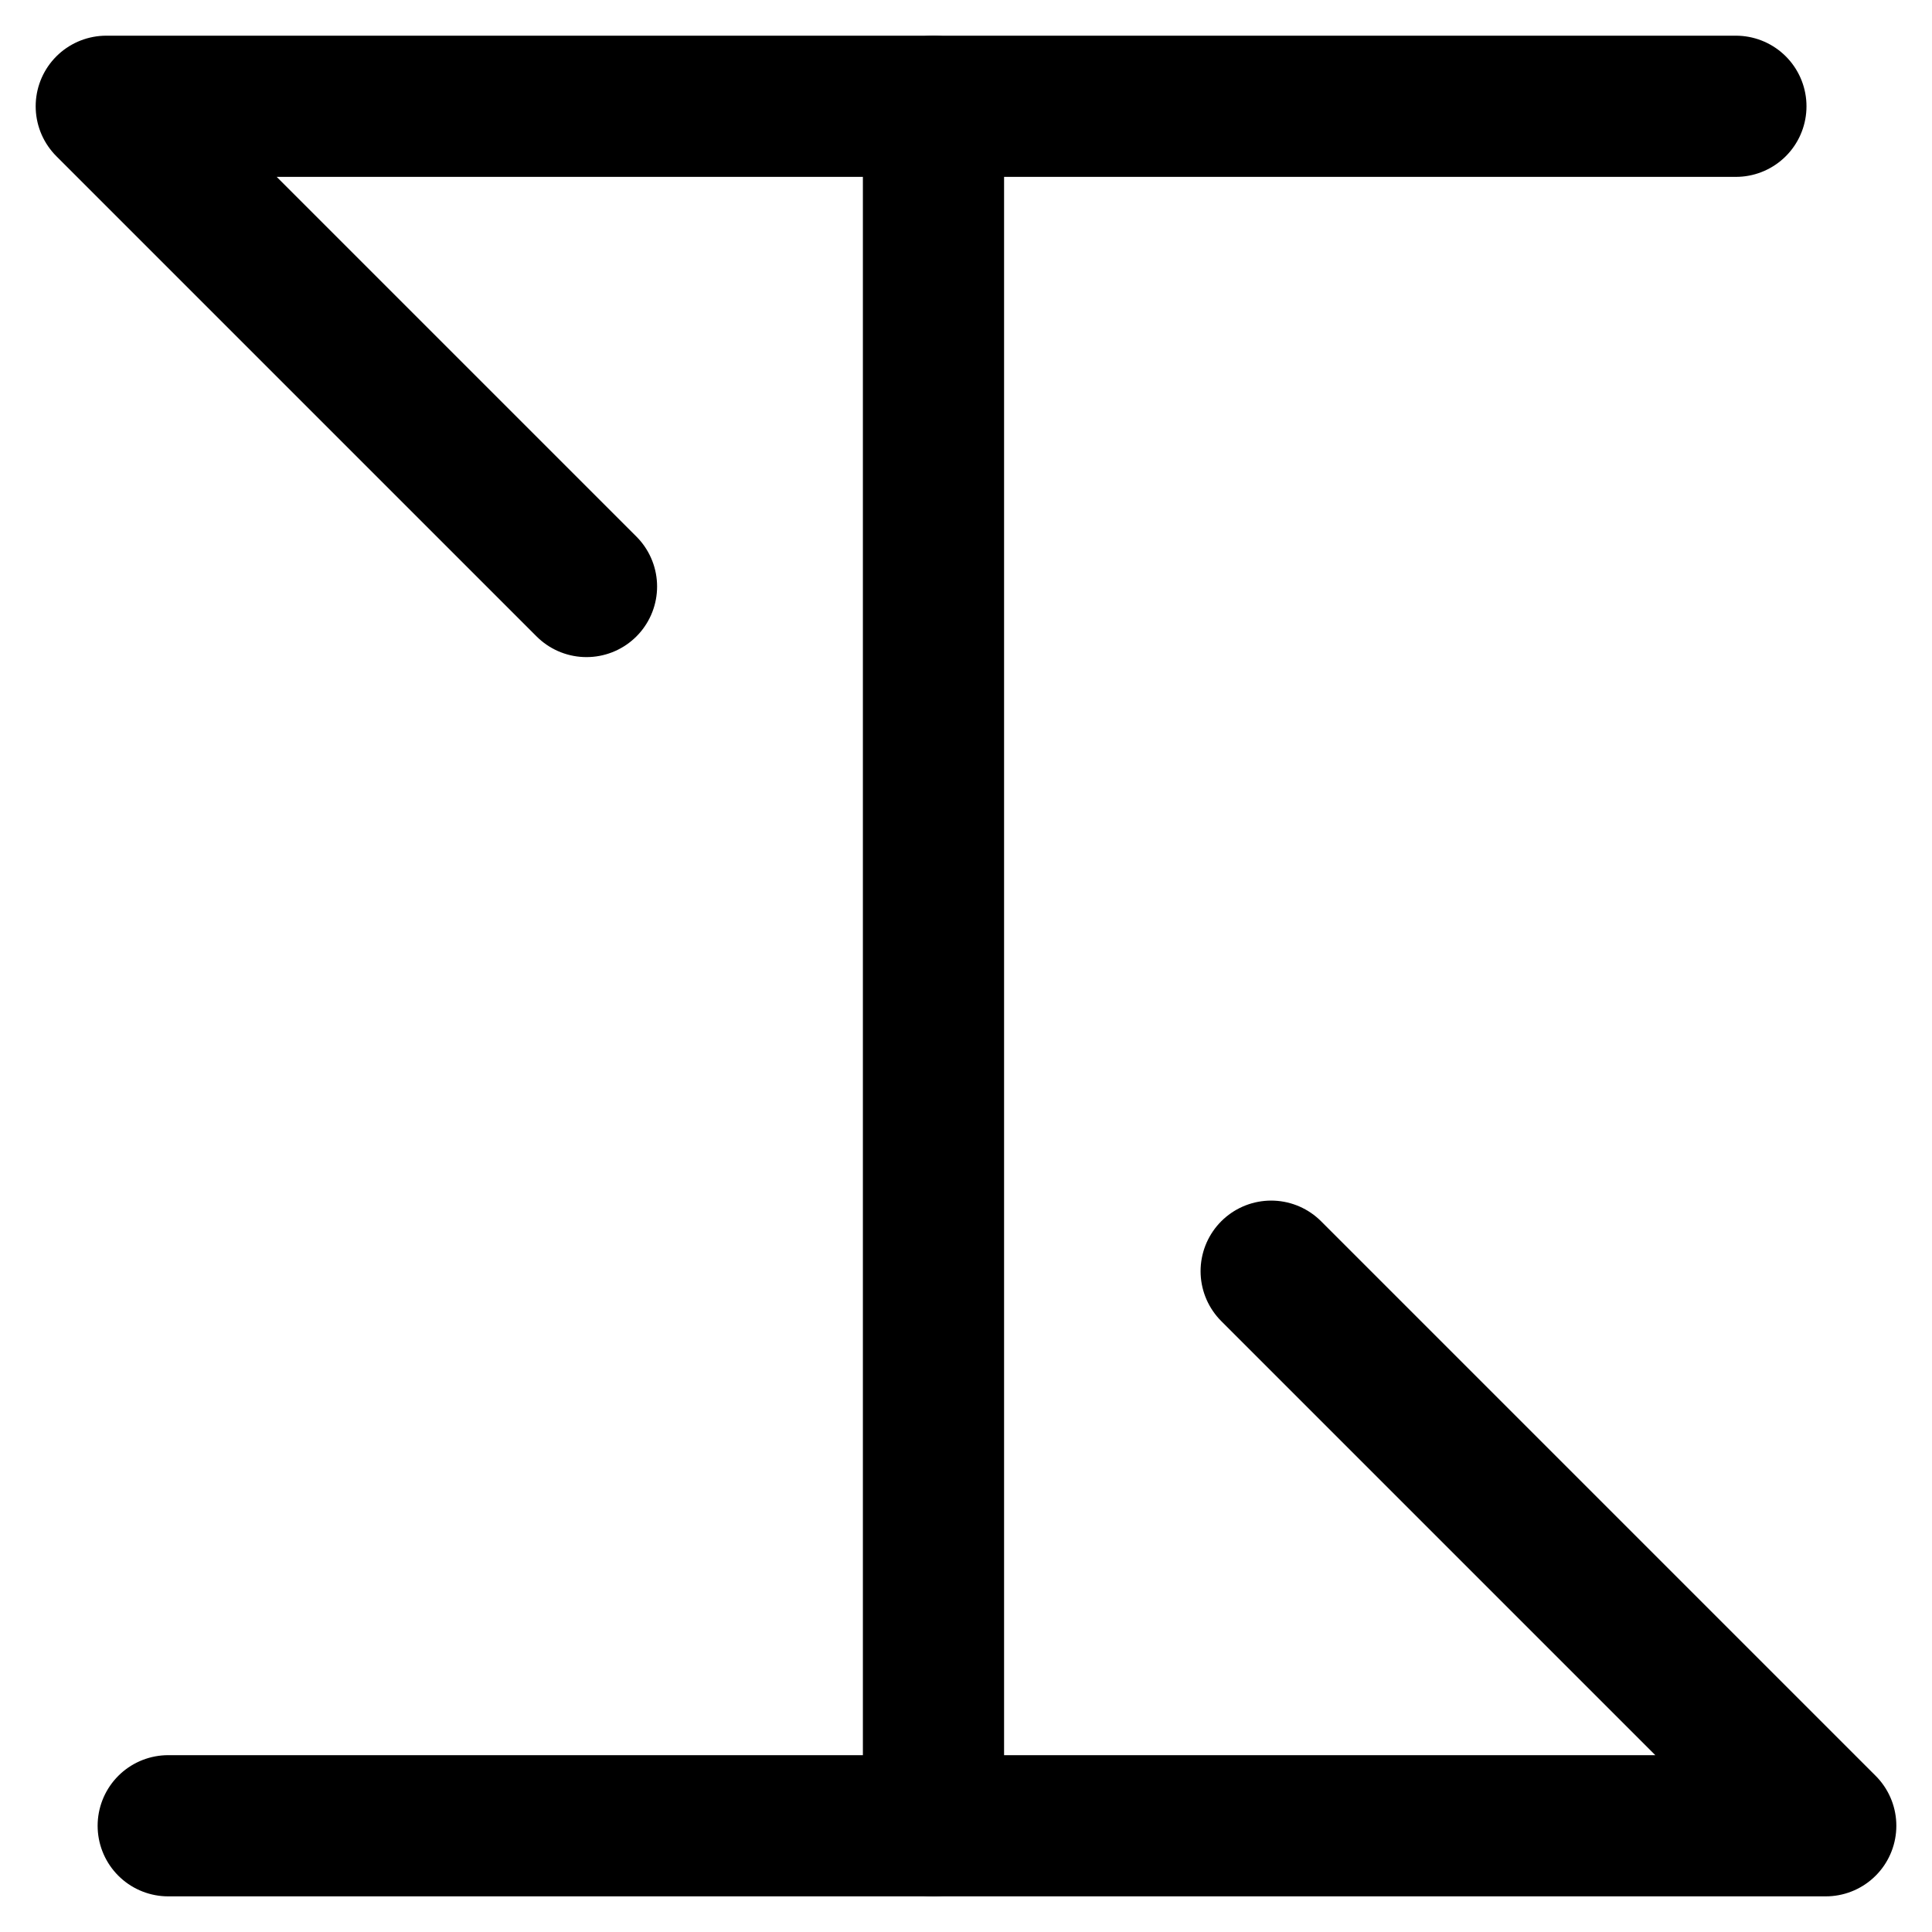
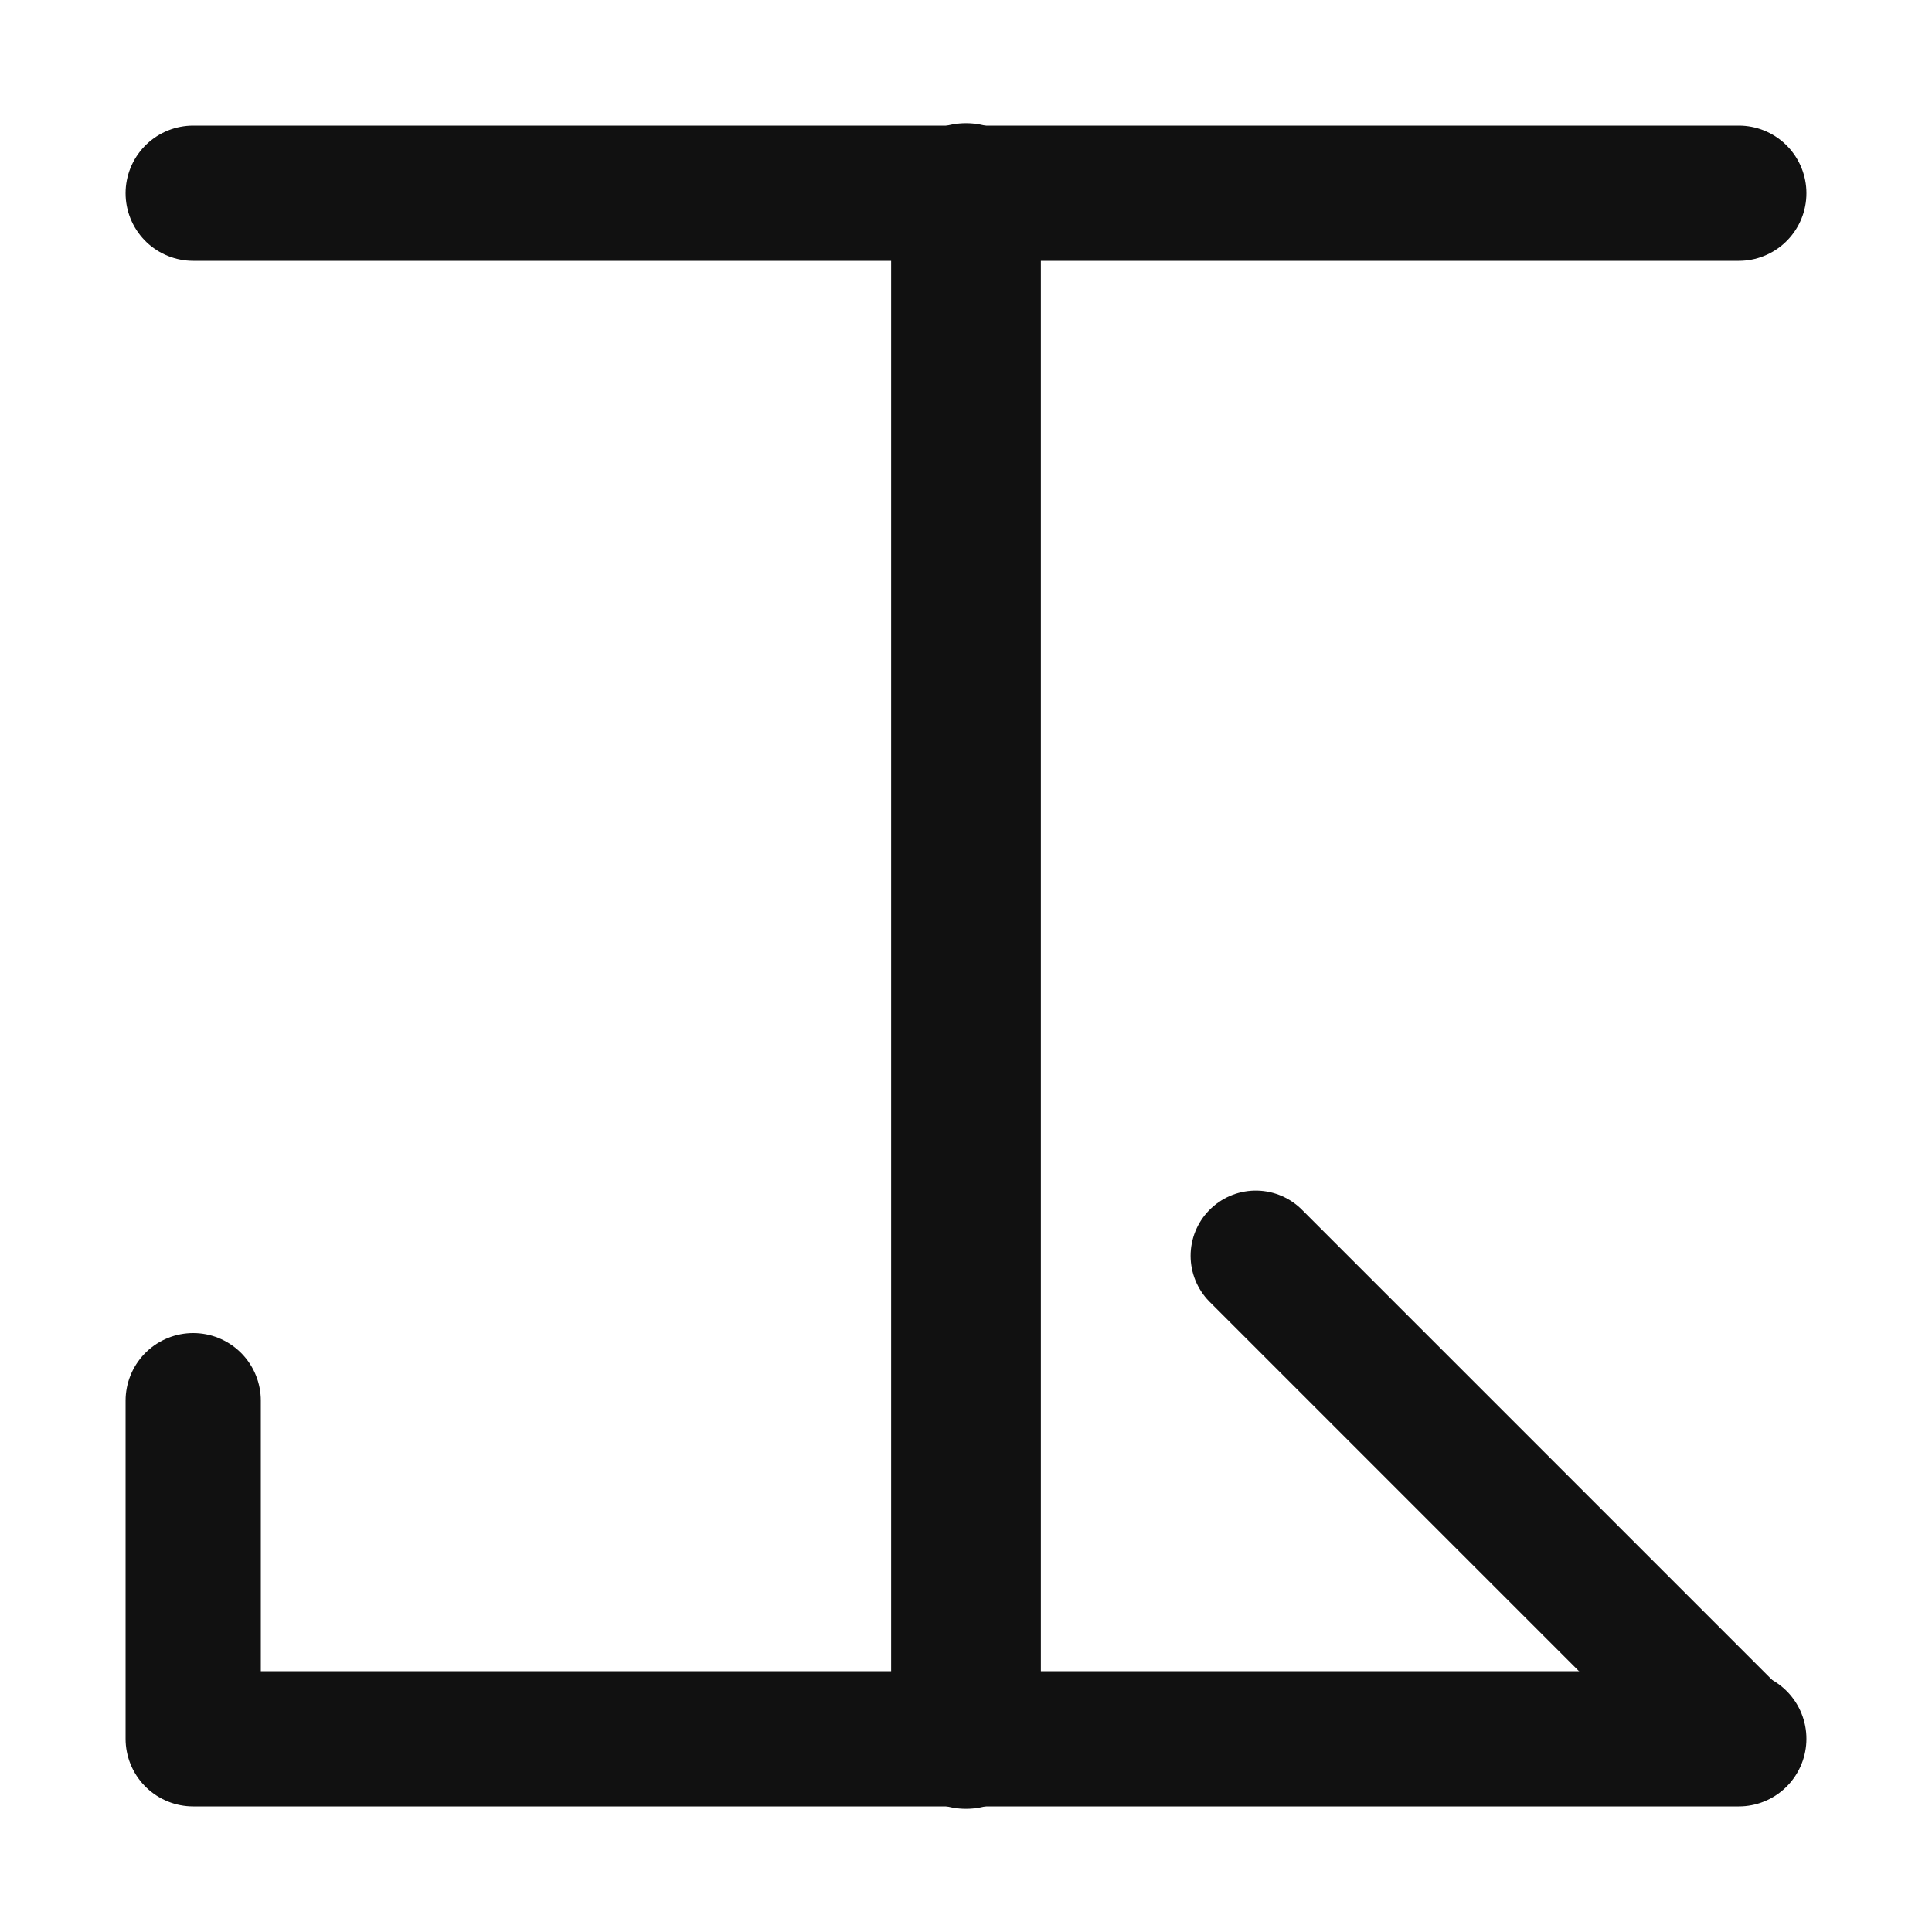
- <svg xmlns="http://www.w3.org/2000/svg" width="100%" height="100%" viewBox="0 0 400 400" version="1.1" xml:space="preserve" style="fill-rule:evenodd;clip-rule:evenodd;stroke-linecap:round;stroke-linejoin:round;stroke-miterlimit:1.5;">
-   <g transform="matrix(0.648439,0,0,0.648439,-1108.48,-1550.81)">
-     <path d="M2263.71,2425.54L1743.39,2425.54L1896.72,2578.87" style="fill:none;stroke:black;stroke-width:45.08px;" />
-   </g>
-   <g transform="matrix(0.648439,0,0,0.648439,-1108.48,-1550.81)">
-     <path d="M2007.51,2974.55L2007.51,2425.54L2007.51,2689.66" style="fill:none;stroke:black;stroke-width:45.08px;" />
-   </g>
-   <g transform="matrix(0.648439,0,0,0.648439,-1108.48,-1550.81)">
-     <path d="M2115.33,2797.48L2292.4,2974.55L1763.17,2974.55" style="fill:none;stroke:black;stroke-width:45.08px;" />
+ <svg xmlns="http://www.w3.org/2000/svg" viewBox="0 0 400 400" role="img" aria-label="JG monogram" color="#111">
+   <g id="jg" fill="none" stroke="currentColor" stroke-linecap="round" stroke-linejoin="round">
+     <path d="M360 40H40" stroke-width="28" />
+     <path d="M200 41v318" stroke-width="31" />
+     <path d="M358 358l-98-98" stroke-width="27" />
+     <path d="M360 360H40v-70" stroke-width="28" />
  </g>
</svg>
